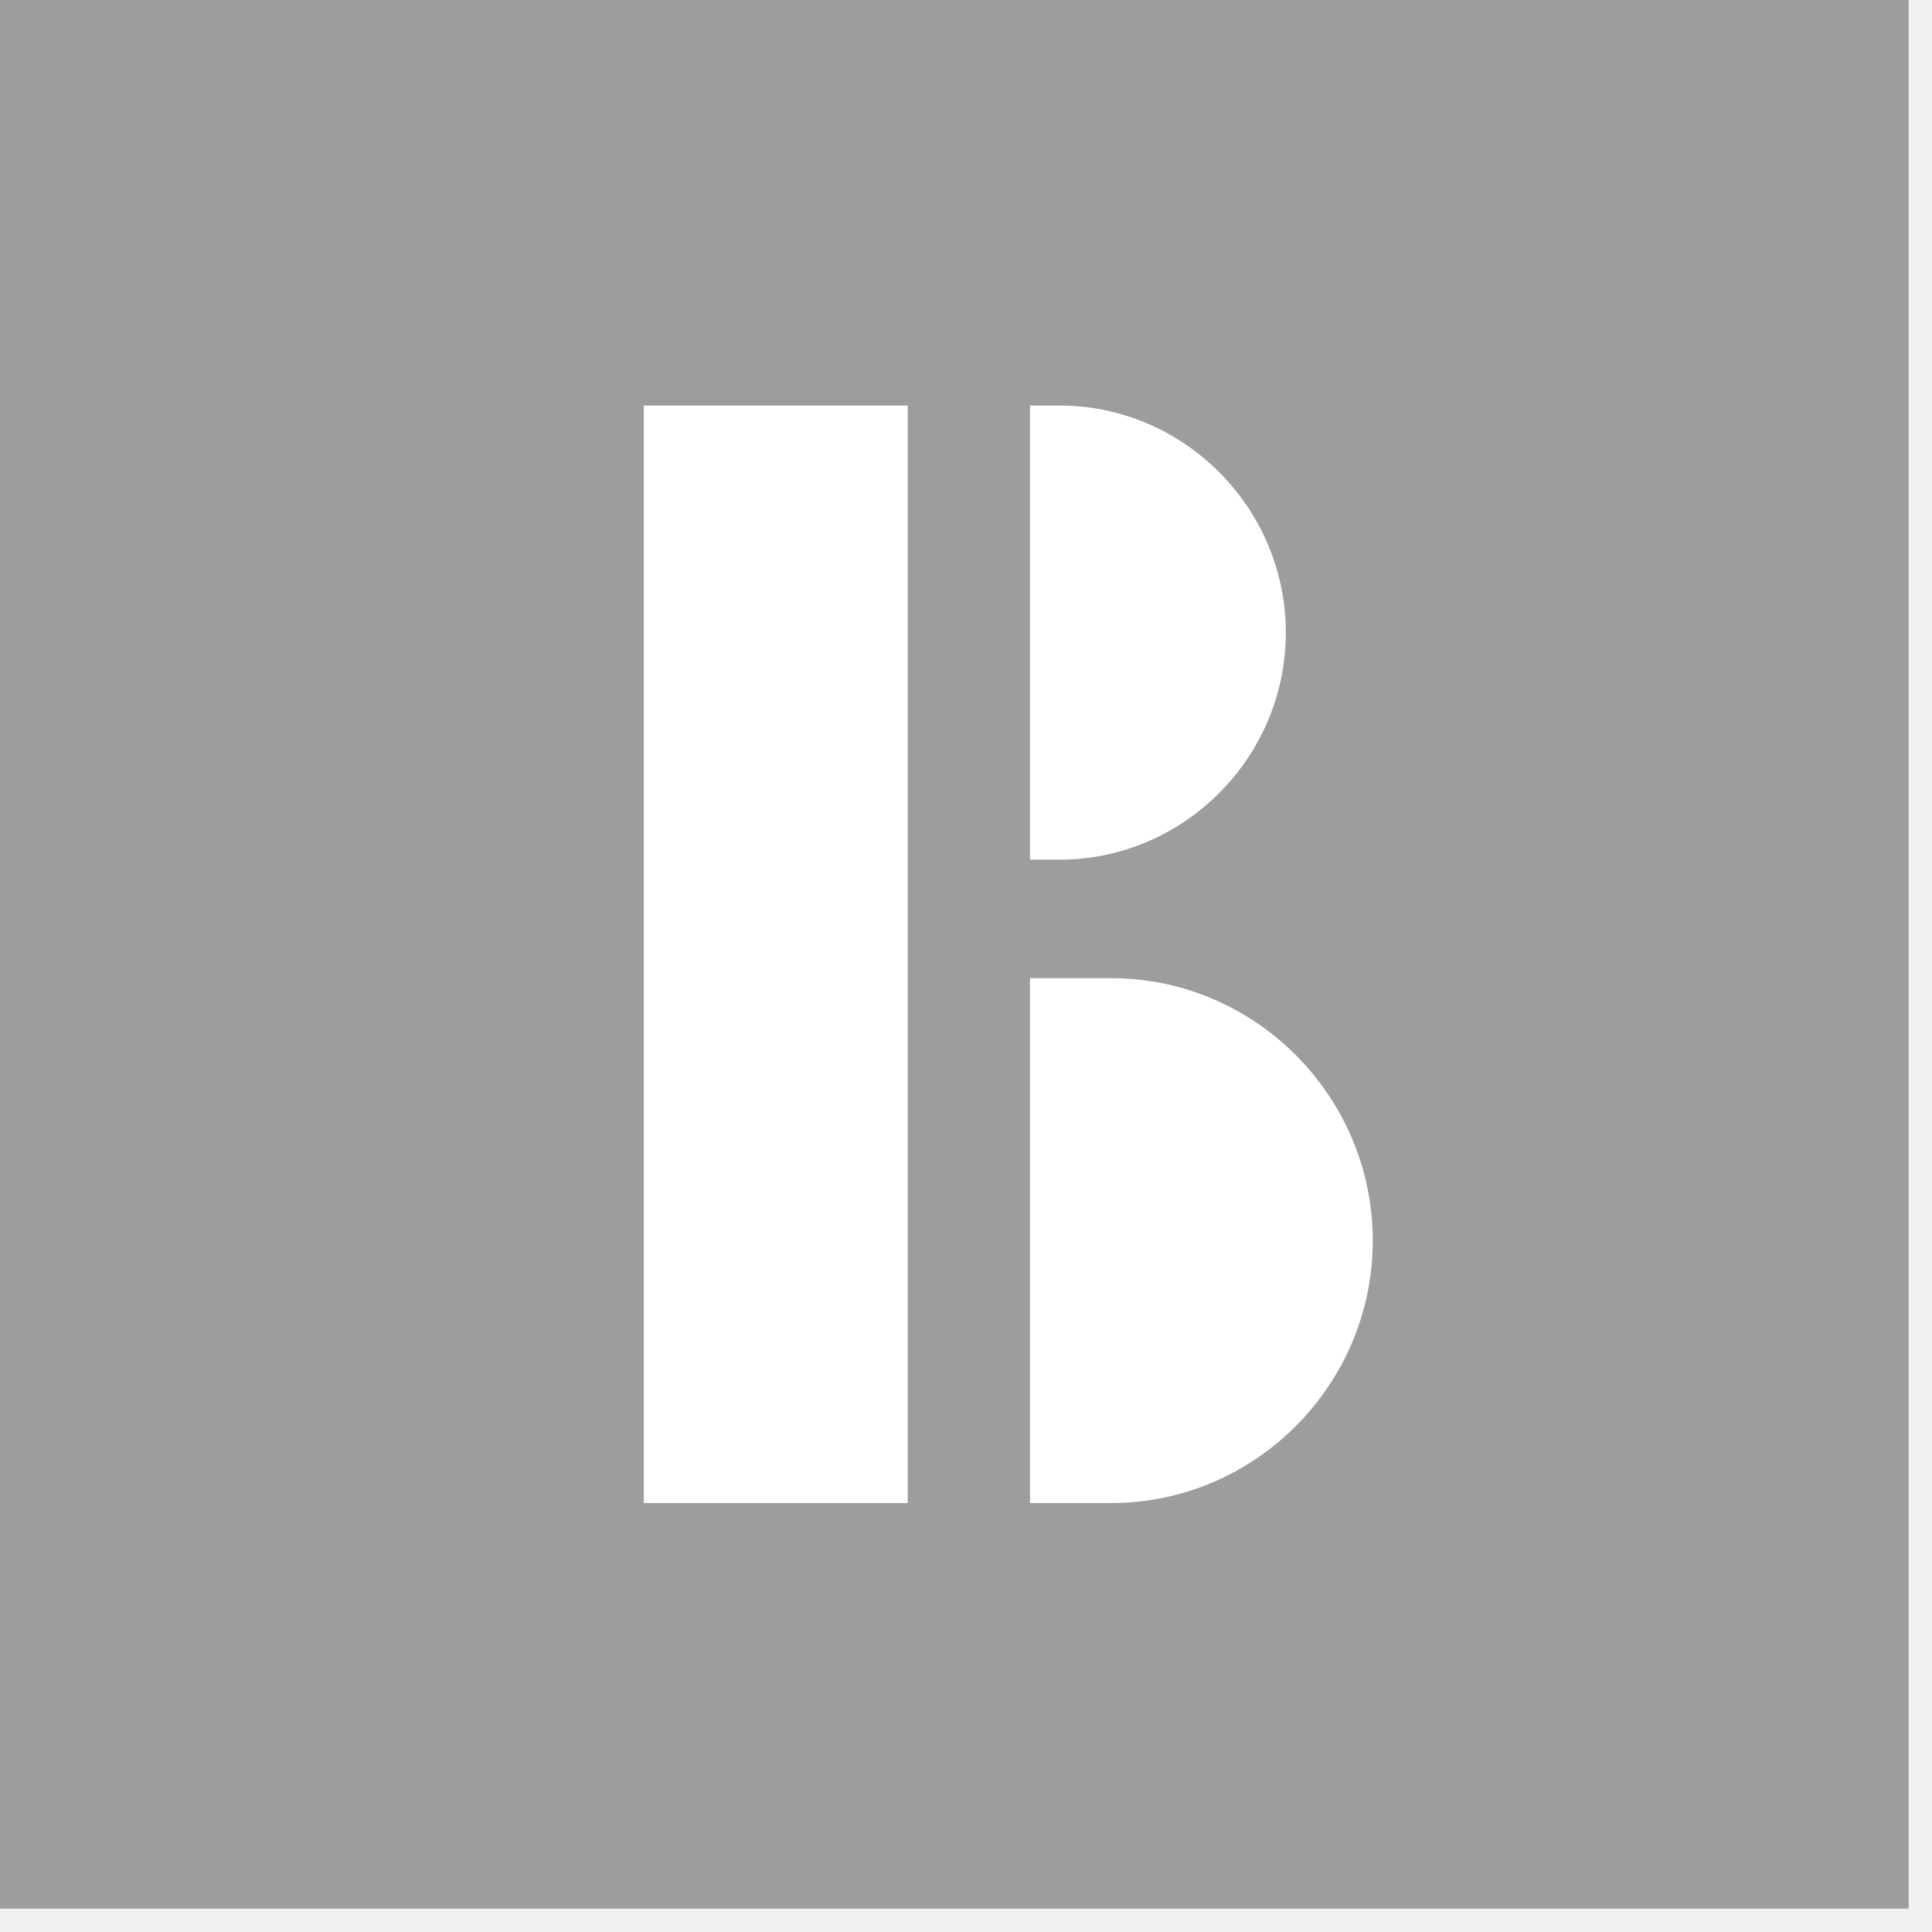
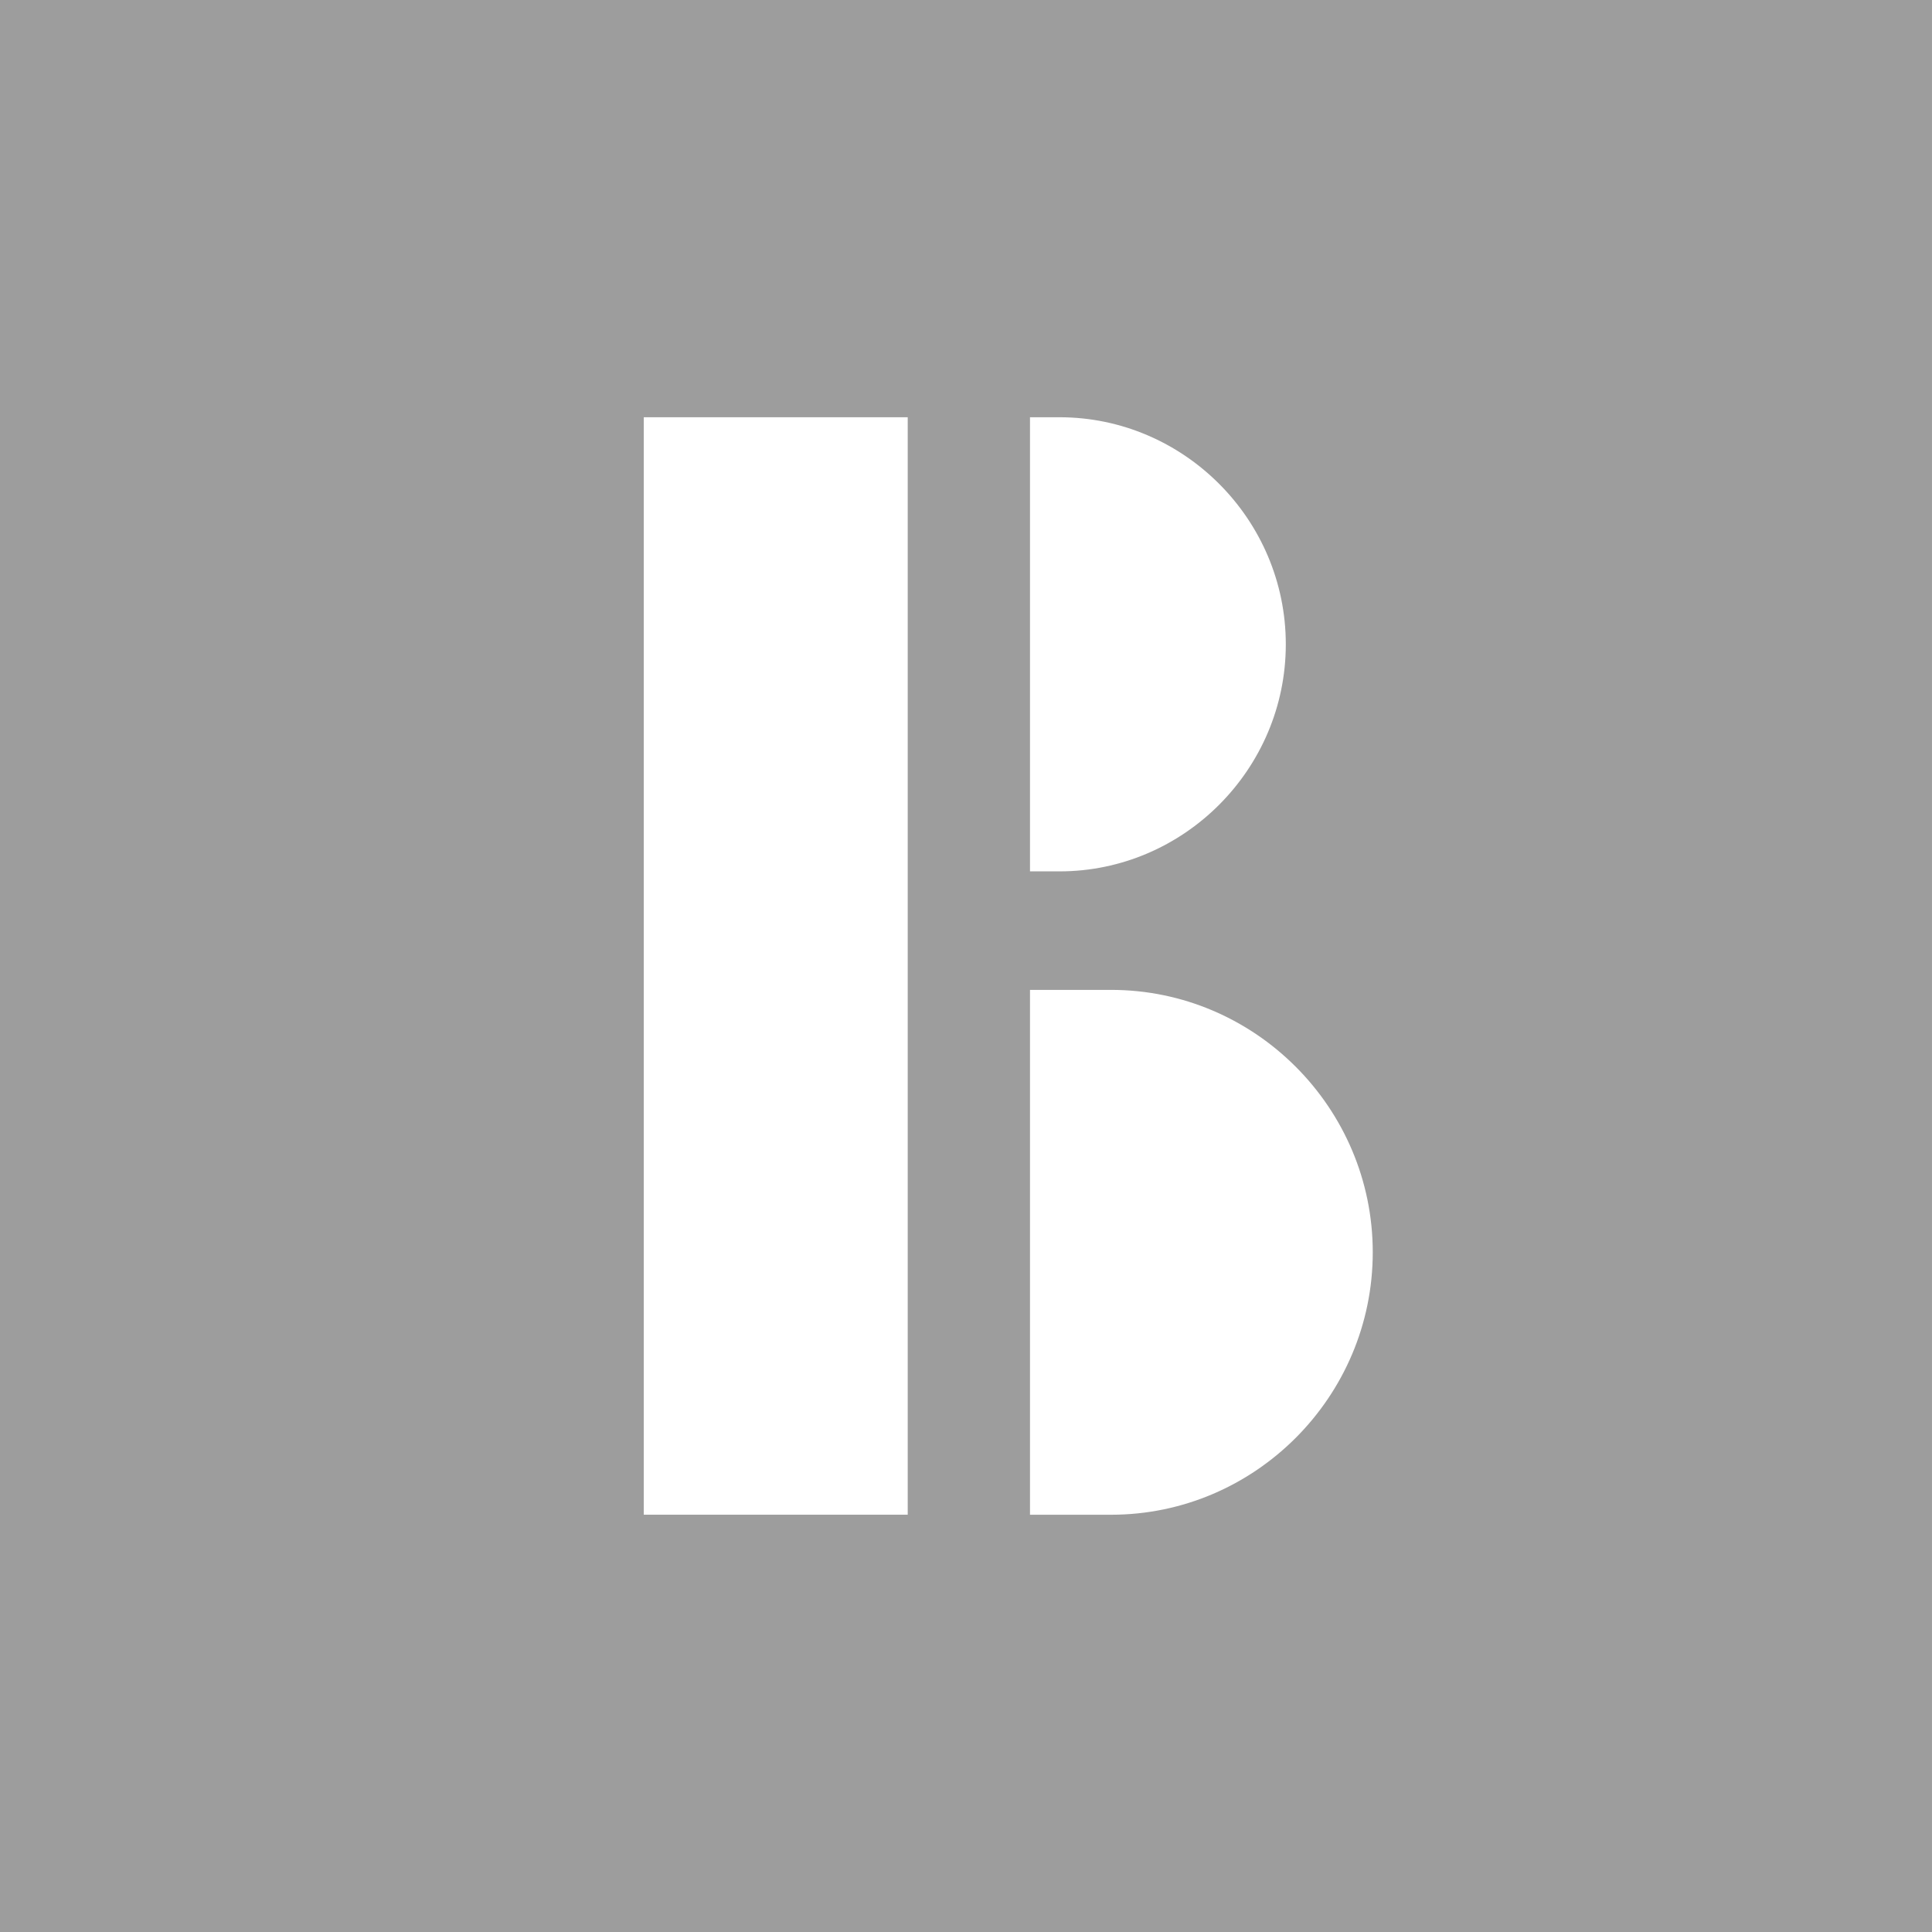
<svg xmlns="http://www.w3.org/2000/svg" width="100%" height="100%" viewBox="0 0 32 32" version="1.1" xml:space="preserve" style="fill-rule:evenodd;clip-rule:evenodd;stroke-linejoin:round;stroke-miterlimit:1.414;">
-   <g transform="matrix(1,0,0,1,-58.7136,-36.8934)">
-     <g transform="matrix(4.9318,0,0,4.9318,-25.0481,22.098)">
-       <g>
-         <g>
-           <g transform="matrix(0.299395,0,0,0.299395,14.8882,1.20363)">
-             <g>
-               <rect x="7" y="6" width="21.41" height="21.41" style="fill:rgb(157,157,157);" />
-             </g>
-           </g>
-           <g transform="matrix(0.790762,0,0,0.790762,-11.0126,-19.5145)">
-             <g transform="matrix(0.164862,0,0,0.164862,-227.698,-123.694)">
-               <path d="M1624.52,948.189L1622.43,948.189L1622.43,961.71L1624.52,961.71C1628.23,961.71 1631.26,958.667 1631.26,954.949C1631.26,951.231 1628.23,948.189 1624.52,948.189Z" style="fill:white;" />
-             </g>
-             <g transform="matrix(0.164862,0,0,0.164862,-227.698,-123.694)">
-               <rect x="1612.48" y="933.437" width="6.8" height="28.272" style="fill:white;" />
-             </g>
-             <g transform="matrix(0.164862,0,0,0.164862,-227.698,-123.694)">
-               <path d="M1623.19,933.437L1622.43,933.437L1622.43,945.136L1623.19,945.136C1626.39,945.136 1629.02,942.504 1629.02,939.286C1629.02,936.069 1626.39,933.437 1623.19,933.437Z" style="fill:white;" />
-             </g>
-           </g>
-         </g>
+   <g transform="matrix(4.9318,0,0,4.9318,-83.7617,-14.7954)">
+     <g transform="matrix(0.303061,0,0,0.303061,14.8625,1.18163)">
+       <rect x="7" y="6" width="21.41" height="21.41" style="fill:rgb(157,157,157);" />
+     </g>
+     <g transform="matrix(0.790762,0,0,0.790762,-11.0126,-19.4752)">
+       <g transform="matrix(0.164862,0,0,0.164862,-227.698,-123.694)">
+         <path d="M1624.52,948.189L1622.43,948.189L1622.43,961.71L1624.52,961.71C1628.23,961.71 1631.26,958.667 1631.26,954.949C1631.26,951.231 1628.23,948.189 1624.52,948.189Z" style="fill:white;" />
+       </g>
+       <g transform="matrix(0.164862,0,0,0.164862,-227.698,-123.694)">
+         <rect x="1612.48" y="933.437" width="6.8" height="28.272" style="fill:white;" />
+       </g>
+       <g transform="matrix(0.164862,0,0,0.164862,-227.698,-123.694)">
+         <path d="M1623.19,933.437L1622.43,933.437L1622.43,945.136L1623.19,945.136C1626.39,945.136 1629.02,942.504 1629.02,939.286C1629.02,936.069 1626.39,933.437 1623.19,933.437Z" style="fill:white;" />
      </g>
    </g>
  </g>
</svg>
